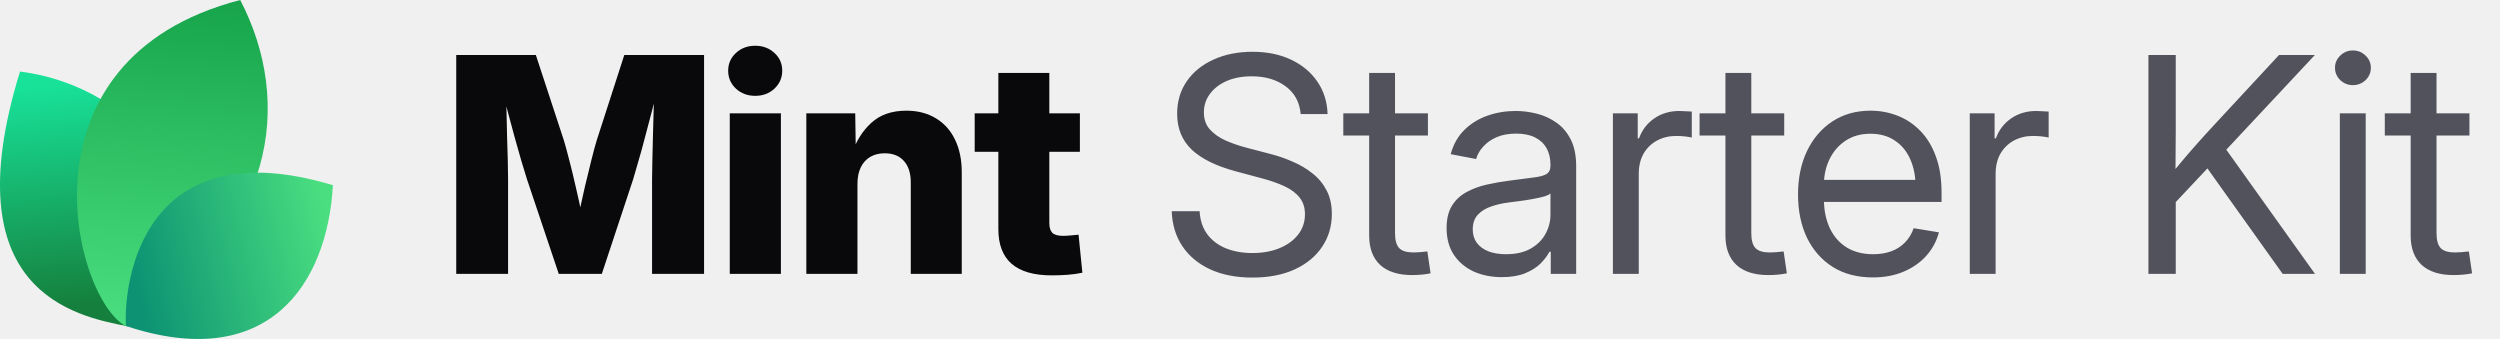
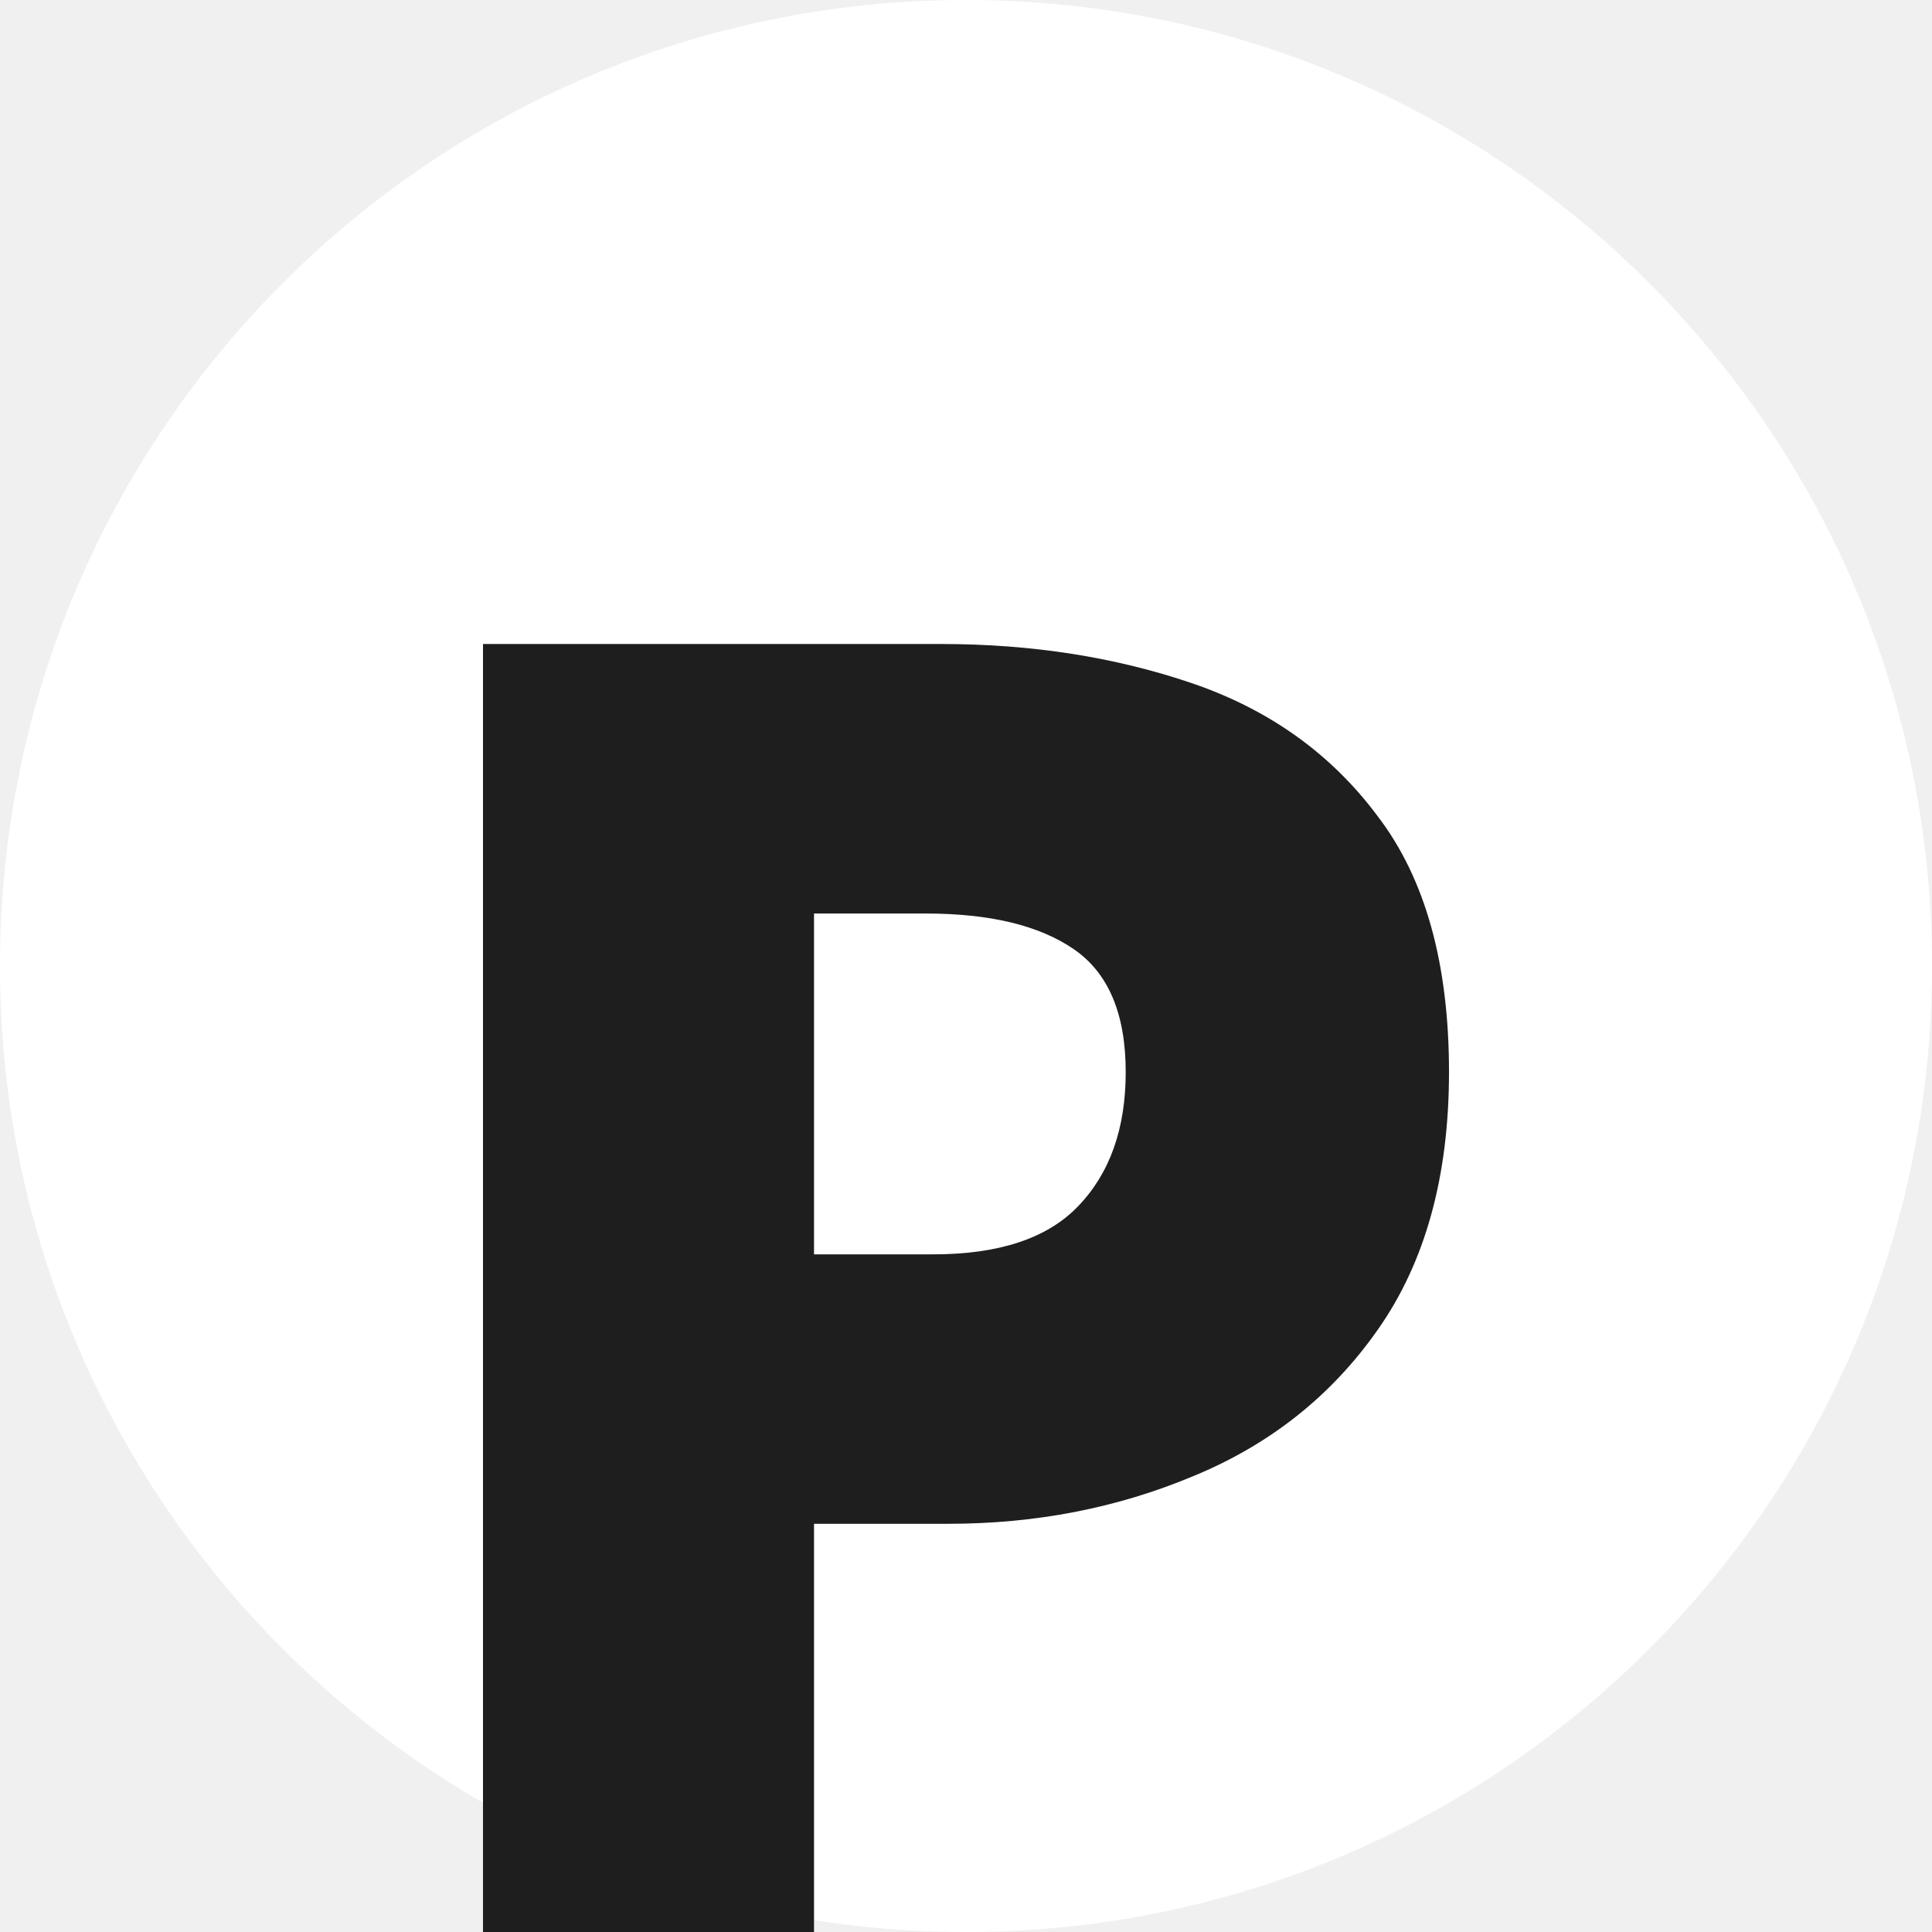
- <svg xmlns="http://www.w3.org/2000/svg" width="177" height="24" viewBox="0 0 177 24" fill="none">
-   <path d="M9.061 23.108C5.268 22.377 -3.391 20.627 1.417 5.064C9.634 6.099 16.973 14.064 9.061 23.108Z" fill="url(#paint0_linear_17557_2020)" />
-   <path d="M8.919 23.094C5.276 21.222 0.784 4.209 17.007 0C20.757 7.193 19.621 16.545 8.919 23.094Z" fill="url(#paint1_linear_17557_2020)" />
-   <path d="M8.914 23.079C8.735 19.882 10.159 9.085 23.57 13.111C23.181 20.123 18.984 26.418 8.914 23.079Z" fill="url(#paint2_linear_17557_2020)" />
-   <path d="M32.301 19.392V3.894H37.938L39.925 9.948C40.036 10.315 40.164 10.787 40.31 11.362C40.462 11.938 40.611 12.552 40.757 13.204C40.91 13.855 41.048 14.483 41.173 15.086C41.305 15.682 41.412 16.192 41.495 16.615H40.695C40.771 16.192 40.871 15.682 40.996 15.086C41.128 14.49 41.267 13.866 41.412 13.214C41.565 12.562 41.714 11.948 41.86 11.373C42.005 10.79 42.133 10.315 42.244 9.948L44.2 3.894H49.848V19.392H46.166V12.704C46.166 12.357 46.173 11.917 46.187 11.383C46.2 10.849 46.214 10.27 46.228 9.646C46.249 9.022 46.266 8.391 46.28 7.753C46.301 7.115 46.311 6.519 46.311 5.964H46.623C46.485 6.561 46.332 7.181 46.166 7.826C45.999 8.471 45.833 9.102 45.666 9.719C45.507 10.336 45.351 10.901 45.198 11.414C45.053 11.928 44.928 12.357 44.824 12.704L42.608 19.392H39.561L37.314 12.704C37.203 12.357 37.072 11.928 36.919 11.414C36.773 10.901 36.614 10.34 36.441 9.729C36.274 9.112 36.104 8.481 35.931 7.836C35.764 7.192 35.608 6.567 35.463 5.964H35.827C35.834 6.512 35.844 7.105 35.858 7.743C35.872 8.374 35.886 9.005 35.9 9.636C35.92 10.26 35.938 10.839 35.952 11.373C35.965 11.907 35.972 12.351 35.972 12.704V19.392H32.301ZM51.668 19.392V8.024H55.288V19.392H51.668ZM53.468 6.786C52.927 6.786 52.473 6.616 52.105 6.276C51.738 5.93 51.554 5.507 51.554 5.007C51.554 4.508 51.738 4.088 52.105 3.749C52.473 3.409 52.927 3.239 53.468 3.239C54.009 3.239 54.463 3.409 54.83 3.749C55.198 4.082 55.382 4.501 55.382 5.007C55.382 5.507 55.198 5.93 54.83 6.276C54.463 6.616 54.009 6.786 53.468 6.786ZM60.708 13.027V19.392H57.088V8.024H60.551L60.593 10.967H60.281C60.593 10.024 61.061 9.268 61.685 8.7C62.309 8.124 63.138 7.836 64.171 7.836C64.975 7.836 65.672 8.017 66.262 8.377C66.851 8.731 67.302 9.234 67.614 9.885C67.933 10.537 68.092 11.307 68.092 12.194V19.392H64.483V12.912C64.483 12.26 64.32 11.754 63.994 11.394C63.675 11.033 63.221 10.853 62.632 10.853C62.25 10.853 61.914 10.936 61.623 11.102C61.332 11.269 61.106 11.515 60.947 11.841C60.787 12.16 60.708 12.555 60.708 13.027ZM76.456 8.024V10.749H69.008V8.024H76.456ZM70.683 5.163H74.292V15.783C74.292 16.102 74.361 16.334 74.5 16.48C74.646 16.625 74.899 16.698 75.259 16.698C75.405 16.698 75.596 16.688 75.831 16.667C76.074 16.646 76.251 16.629 76.362 16.615L76.632 19.309C76.313 19.378 75.963 19.427 75.582 19.455C75.207 19.482 74.836 19.496 74.469 19.496C73.2 19.496 72.25 19.222 71.619 18.674C70.995 18.127 70.683 17.308 70.683 16.22V5.163Z" fill="#09090B" />
-   <path d="M88.667 19.652C87.523 19.652 86.528 19.458 85.682 19.07C84.843 18.681 84.188 18.137 83.716 17.437C83.245 16.736 82.992 15.908 82.957 14.951H84.933C84.968 15.596 85.148 16.14 85.474 16.584C85.8 17.021 86.24 17.354 86.795 17.582C87.35 17.804 87.974 17.915 88.667 17.915C89.388 17.915 90.026 17.801 90.581 17.572C91.143 17.343 91.583 17.024 91.902 16.615C92.228 16.199 92.391 15.717 92.391 15.169C92.391 14.698 92.266 14.306 92.017 13.994C91.767 13.675 91.413 13.408 90.956 13.193C90.498 12.978 89.954 12.787 89.323 12.621L87.502 12.132C86.123 11.765 85.082 11.255 84.382 10.603C83.689 9.944 83.342 9.095 83.342 8.055C83.342 7.174 83.571 6.404 84.028 5.746C84.486 5.087 85.117 4.577 85.921 4.217C86.726 3.849 87.645 3.666 88.678 3.666C89.718 3.666 90.63 3.853 91.413 4.227C92.204 4.602 92.824 5.122 93.275 5.787C93.726 6.446 93.965 7.209 93.993 8.076H92.089C92.013 7.23 91.656 6.574 91.018 6.11C90.387 5.638 89.586 5.403 88.615 5.403C87.95 5.403 87.36 5.513 86.847 5.735C86.341 5.957 85.946 6.262 85.661 6.651C85.377 7.032 85.235 7.469 85.235 7.961C85.235 8.447 85.377 8.849 85.661 9.168C85.946 9.48 86.317 9.74 86.774 9.948C87.232 10.149 87.724 10.319 88.251 10.457L89.884 10.884C90.439 11.023 90.977 11.206 91.496 11.435C92.023 11.657 92.495 11.934 92.911 12.267C93.334 12.593 93.67 12.995 93.92 13.474C94.17 13.945 94.294 14.504 94.294 15.149C94.294 16.015 94.066 16.788 93.608 17.468C93.157 18.148 92.512 18.681 91.673 19.07C90.834 19.458 89.832 19.652 88.667 19.652ZM101.097 8.024V9.594H95.106V8.024H101.097ZM96.937 5.163H98.767V16.521C98.767 17 98.865 17.347 99.059 17.562C99.26 17.77 99.6 17.874 100.078 17.874C100.21 17.874 100.366 17.867 100.546 17.853C100.733 17.832 100.903 17.815 101.056 17.801L101.285 19.351C101.097 19.392 100.886 19.423 100.65 19.444C100.414 19.465 100.189 19.475 99.974 19.475C98.996 19.475 98.244 19.236 97.717 18.758C97.197 18.272 96.937 17.579 96.937 16.677V5.163ZM106.33 19.621C105.595 19.621 104.932 19.489 104.343 19.226C103.754 18.955 103.285 18.564 102.939 18.05C102.592 17.53 102.419 16.896 102.419 16.147C102.419 15.495 102.547 14.965 102.804 14.556C103.06 14.146 103.403 13.828 103.833 13.599C104.263 13.363 104.742 13.186 105.269 13.068C105.796 12.95 106.333 12.857 106.881 12.787C107.574 12.69 108.132 12.617 108.555 12.569C108.978 12.52 109.287 12.441 109.481 12.33C109.675 12.212 109.772 12.014 109.772 11.737V11.654C109.772 11.203 109.679 10.815 109.492 10.489C109.311 10.163 109.041 9.91 108.68 9.729C108.32 9.549 107.872 9.459 107.338 9.459C106.805 9.459 106.34 9.546 105.945 9.719C105.556 9.892 105.241 10.118 104.998 10.395C104.755 10.665 104.593 10.953 104.509 11.258L102.71 10.915C102.897 10.222 103.22 9.65 103.677 9.199C104.135 8.748 104.679 8.412 105.31 8.19C105.941 7.968 106.607 7.857 107.307 7.857C107.8 7.857 108.295 7.92 108.795 8.044C109.301 8.169 109.765 8.381 110.188 8.679C110.611 8.97 110.951 9.369 111.208 9.875C111.464 10.374 111.593 11.005 111.593 11.768V19.392H109.793V17.822H109.7C109.568 18.085 109.363 18.359 109.086 18.643C108.809 18.921 108.444 19.153 107.994 19.34C107.543 19.527 106.988 19.621 106.33 19.621ZM106.621 17.998C107.321 17.998 107.904 17.867 108.368 17.603C108.84 17.333 109.19 16.986 109.419 16.563C109.654 16.133 109.772 15.682 109.772 15.211V13.692C109.703 13.769 109.554 13.841 109.325 13.911C109.096 13.973 108.829 14.032 108.524 14.088C108.226 14.143 107.921 14.192 107.609 14.233C107.304 14.275 107.033 14.309 106.798 14.337C106.354 14.393 105.938 14.49 105.549 14.628C105.168 14.76 104.86 14.954 104.624 15.211C104.388 15.467 104.27 15.811 104.27 16.241C104.27 16.615 104.367 16.934 104.561 17.198C104.762 17.461 105.04 17.662 105.393 17.801C105.747 17.933 106.156 17.998 106.621 17.998ZM114.193 19.392V8.024H115.951V9.792H116.045C116.253 9.209 116.61 8.741 117.116 8.388C117.622 8.034 118.219 7.857 118.905 7.857C119.058 7.857 119.217 7.864 119.384 7.878C119.55 7.885 119.682 7.892 119.779 7.899V9.74C119.716 9.719 119.578 9.695 119.363 9.667C119.155 9.639 118.922 9.625 118.666 9.625C118.174 9.625 117.726 9.733 117.324 9.948C116.922 10.163 116.603 10.471 116.367 10.874C116.138 11.276 116.024 11.758 116.024 12.319V19.392H114.193ZM126.322 8.024V9.594H120.33V8.024H126.322ZM122.161 5.163H123.992V16.521C123.992 17 124.089 17.347 124.283 17.562C124.484 17.77 124.824 17.874 125.302 17.874C125.434 17.874 125.59 17.867 125.77 17.853C125.958 17.832 126.127 17.815 126.28 17.801L126.509 19.351C126.322 19.392 126.11 19.423 125.874 19.444C125.639 19.465 125.413 19.475 125.198 19.475C124.221 19.475 123.468 19.236 122.941 18.758C122.421 18.272 122.161 17.579 122.161 16.677V5.163ZM132.604 19.642C131.502 19.642 130.555 19.396 129.765 18.903C128.974 18.404 128.364 17.714 127.934 16.834C127.511 15.946 127.3 14.927 127.3 13.775C127.3 12.611 127.511 11.584 127.934 10.697C128.364 9.802 128.964 9.102 129.734 8.596C130.51 8.089 131.408 7.836 132.428 7.836C133.1 7.836 133.738 7.954 134.341 8.19C134.952 8.426 135.489 8.783 135.954 9.261C136.425 9.74 136.793 10.343 137.056 11.071C137.327 11.792 137.462 12.645 137.462 13.63V14.296H128.433V12.735H136.463L135.631 13.297C135.631 12.541 135.506 11.876 135.257 11.3C135.007 10.725 134.643 10.277 134.165 9.958C133.686 9.632 133.107 9.469 132.428 9.469C131.748 9.469 131.162 9.632 130.67 9.958C130.177 10.284 129.796 10.725 129.526 11.279C129.262 11.827 129.13 12.441 129.13 13.12V14.046C129.13 14.864 129.273 15.572 129.557 16.168C129.841 16.757 130.243 17.211 130.763 17.53C131.283 17.842 131.901 17.998 132.615 17.998C133.093 17.998 133.523 17.929 133.905 17.79C134.293 17.645 134.619 17.433 134.882 17.156C135.153 16.879 135.354 16.546 135.486 16.157L137.275 16.449C137.108 17.08 136.81 17.634 136.38 18.113C135.95 18.591 135.413 18.966 134.768 19.236C134.123 19.507 133.402 19.642 132.604 19.642ZM139.459 19.392V8.024H141.217V9.792H141.311C141.519 9.209 141.876 8.741 142.382 8.388C142.888 8.034 143.485 7.857 144.171 7.857C144.324 7.857 144.483 7.864 144.649 7.878C144.816 7.885 144.948 7.892 145.045 7.899V9.74C144.982 9.719 144.844 9.695 144.629 9.667C144.421 9.639 144.188 9.625 143.932 9.625C143.439 9.625 142.992 9.733 142.59 9.948C142.188 10.163 141.869 10.471 141.633 10.874C141.404 11.276 141.29 11.758 141.29 12.319V19.392H139.459ZM153.429 14.961V12.715C153.783 12.257 154.136 11.82 154.49 11.404C154.844 10.981 155.204 10.565 155.572 10.156C155.939 9.74 156.314 9.327 156.695 8.918L161.355 3.894H163.893L157.277 10.967H157.184L153.429 14.961ZM152.108 19.392V3.894H154.043V9.241L154.022 12.559L154.043 13.505V19.392H152.108ZM161.615 19.392L155.967 11.477L157.173 9.969L163.903 19.392H161.615ZM165.661 19.392V8.024H167.492V19.392H165.661ZM166.587 6.027C166.24 6.027 165.942 5.909 165.692 5.673C165.443 5.43 165.318 5.139 165.318 4.799C165.318 4.459 165.443 4.172 165.692 3.936C165.942 3.693 166.24 3.572 166.587 3.572C166.934 3.572 167.232 3.693 167.482 3.936C167.731 4.172 167.856 4.459 167.856 4.799C167.856 5.139 167.731 5.43 167.482 5.673C167.232 5.909 166.934 6.027 166.587 6.027ZM174.836 8.024V9.594H168.844V8.024H174.836ZM170.675 5.163H172.506V16.521C172.506 17 172.603 17.347 172.797 17.562C172.998 17.77 173.338 17.874 173.816 17.874C173.948 17.874 174.104 17.867 174.284 17.853C174.472 17.832 174.641 17.815 174.794 17.801L175.023 19.351C174.836 19.392 174.624 19.423 174.388 19.444C174.153 19.465 173.927 19.475 173.712 19.475C172.735 19.475 171.982 19.236 171.455 18.758C170.935 18.272 170.675 17.579 170.675 16.677V5.163Z" fill="#52525C" />
-   <defs>
-     <linearGradient id="paint0_linear_17557_2020" x1="3.776" y1="5.916" x2="5.232" y2="21.559" gradientUnits="userSpaceOnUse">
-       <stop stop-color="#18E299" />
-       <stop offset="1" stop-color="#15803D" />
-     </linearGradient>
-     <linearGradient id="paint1_linear_17557_2020" x1="12.171" y1="-0.718" x2="10.19" y2="22.983" gradientUnits="userSpaceOnUse">
-       <stop stop-color="#16A34A" />
-       <stop offset="1" stop-color="#4ADE80" />
-     </linearGradient>
-     <linearGradient id="paint2_linear_17557_2020" x1="23.133" y1="15.353" x2="9.338" y2="18.52" gradientUnits="userSpaceOnUse">
-       <stop stop-color="#4ADE80" />
-       <stop offset="1" stop-color="#0D9373" />
-     </linearGradient>
-   </defs>
+ <svg xmlns="http://www.w3.org/2000/svg" width="24" height="24" viewBox="0 0 24 24" fill="none">
+   <rect width="24" height="24" rx="12" fill="white" />
+   <path d="M6 24V8H11.689C12.821 8 13.864 8.164 14.821 8.492C15.777 8.821 16.542 9.37 17.116 10.142C17.705 10.913 18 11.971 18 13.317C18 14.613 17.705 15.68 17.116 16.517C16.542 17.337 15.777 17.945 14.821 18.338C13.88 18.732 12.868 18.929 11.785 18.929H10.112V24H6ZM10.112 15.582H11.594C12.406 15.582 13.004 15.385 13.386 14.991C13.785 14.581 13.984 14.023 13.984 13.317C13.984 12.595 13.769 12.086 13.339 11.791C12.908 11.495 12.295 11.348 11.498 11.348H10.112V15.582Z" fill="#1E1E1E" />
</svg>
